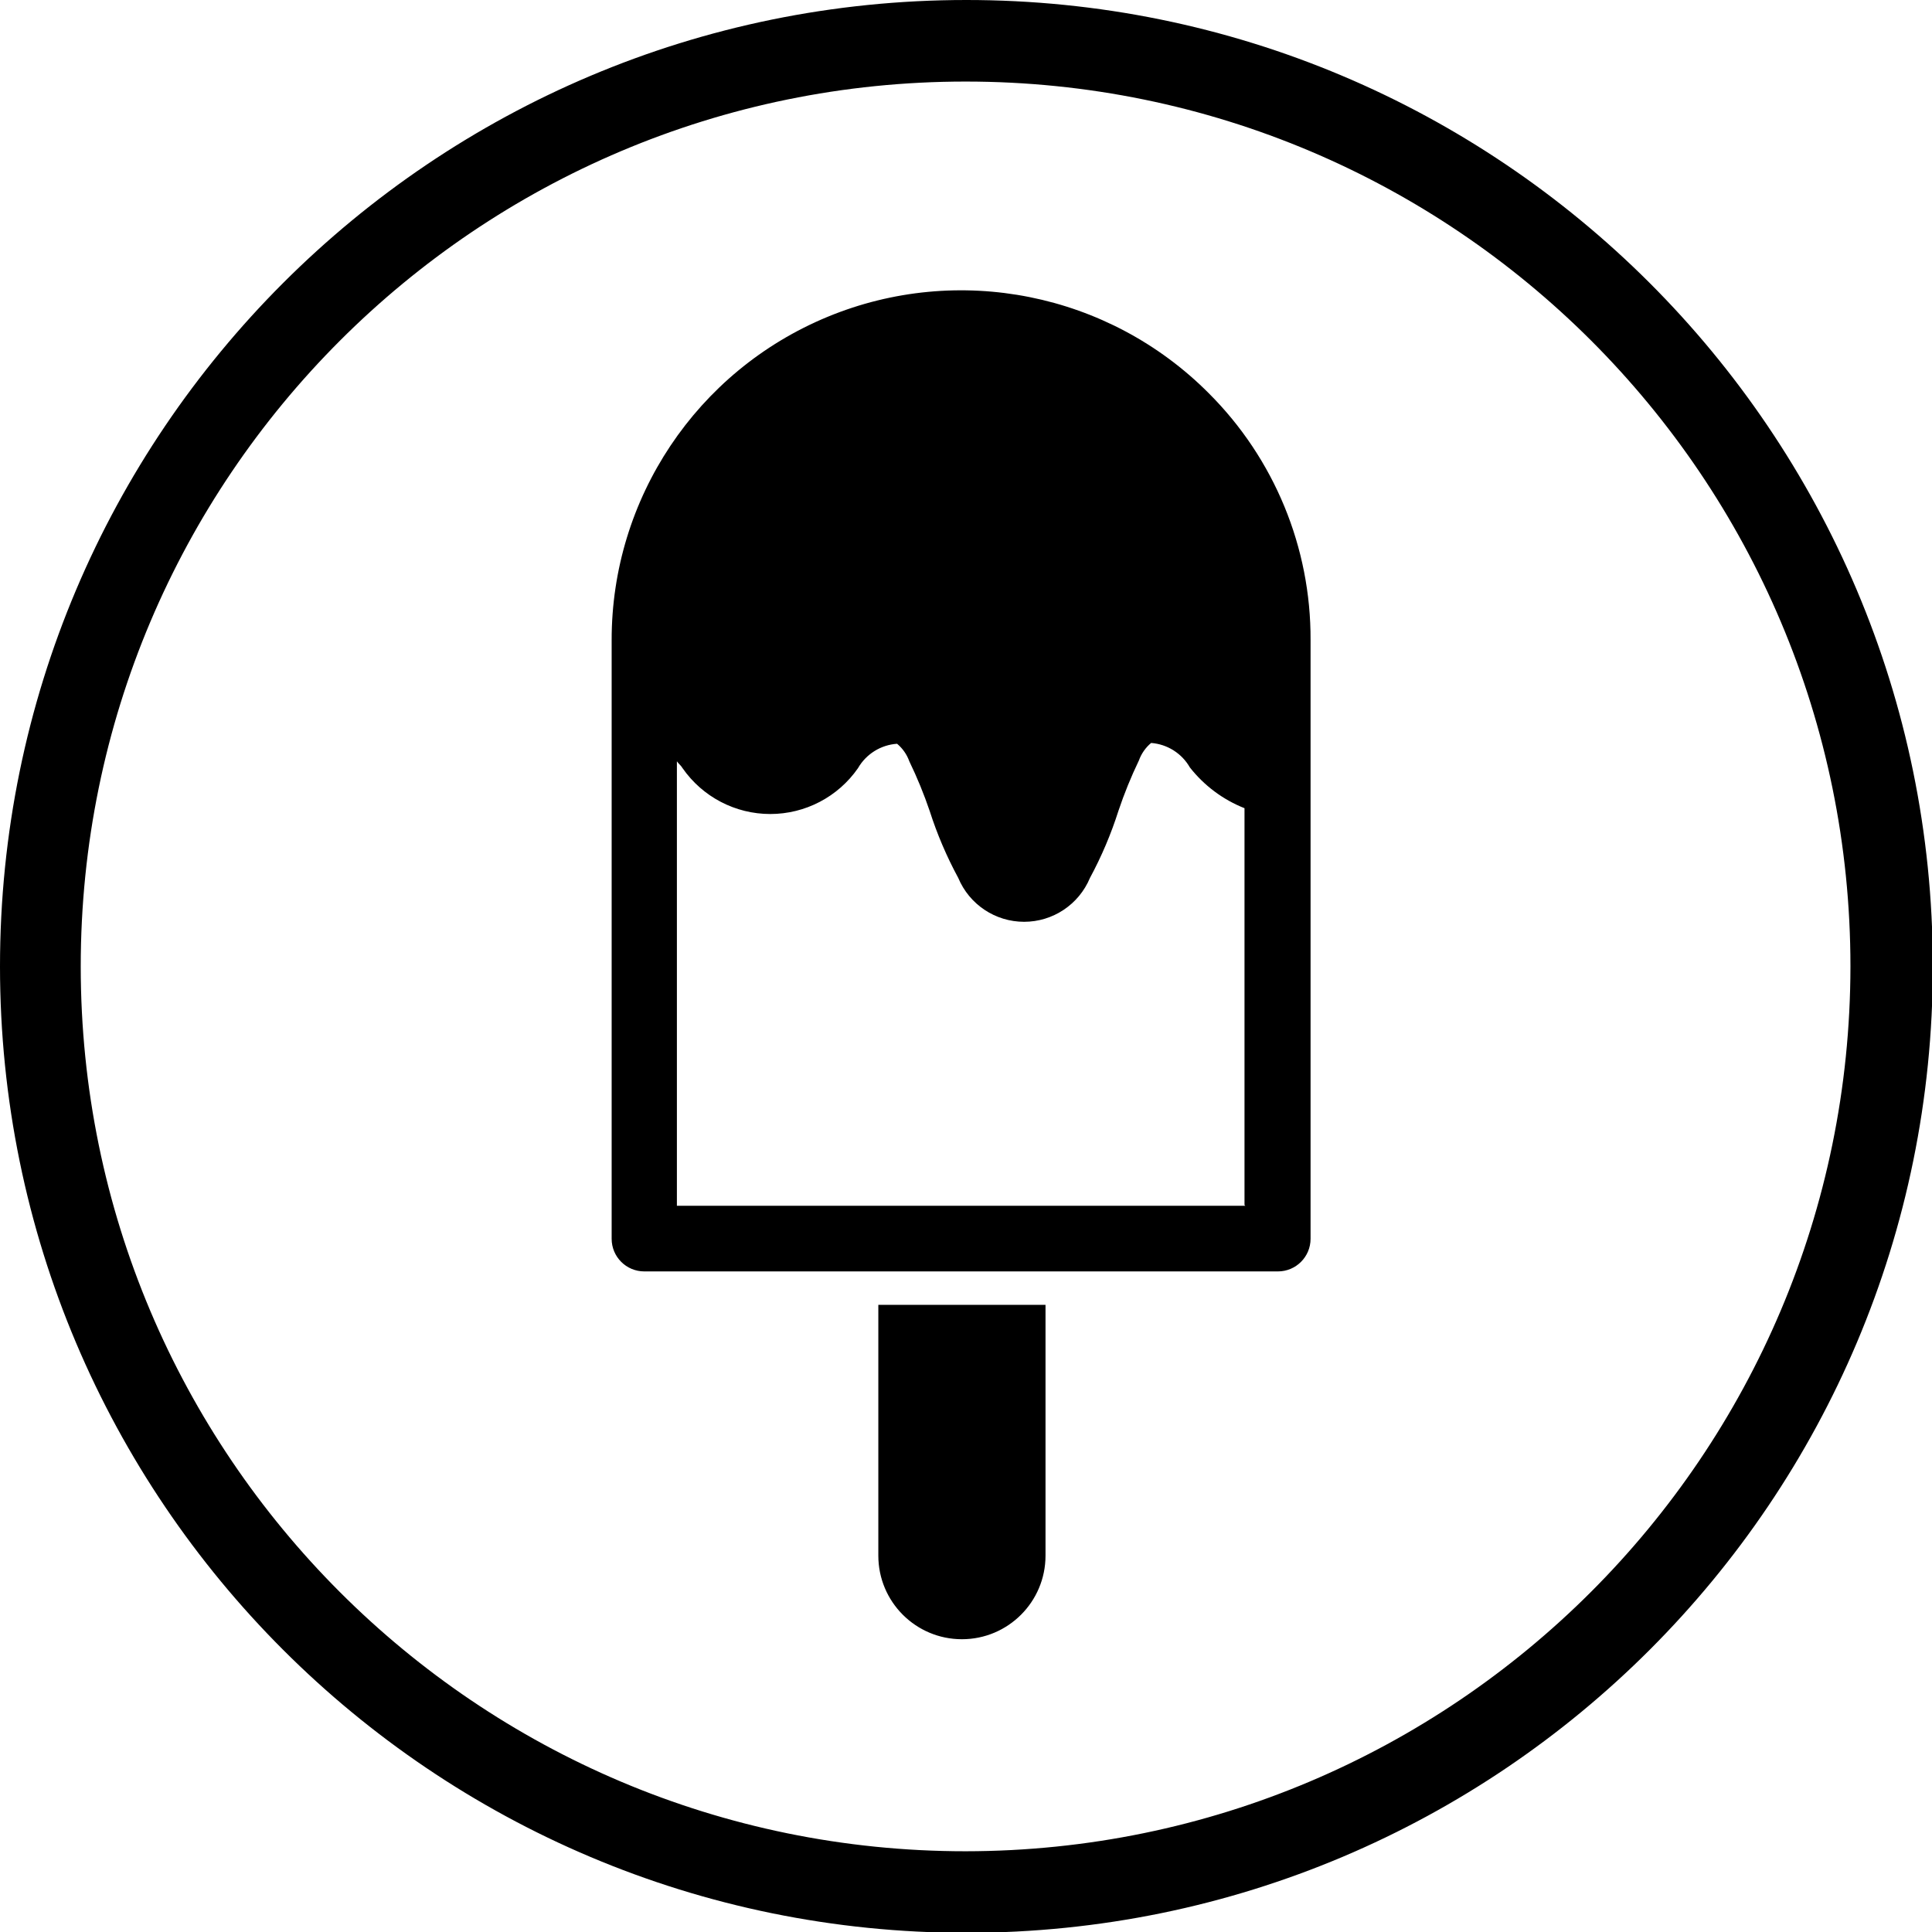
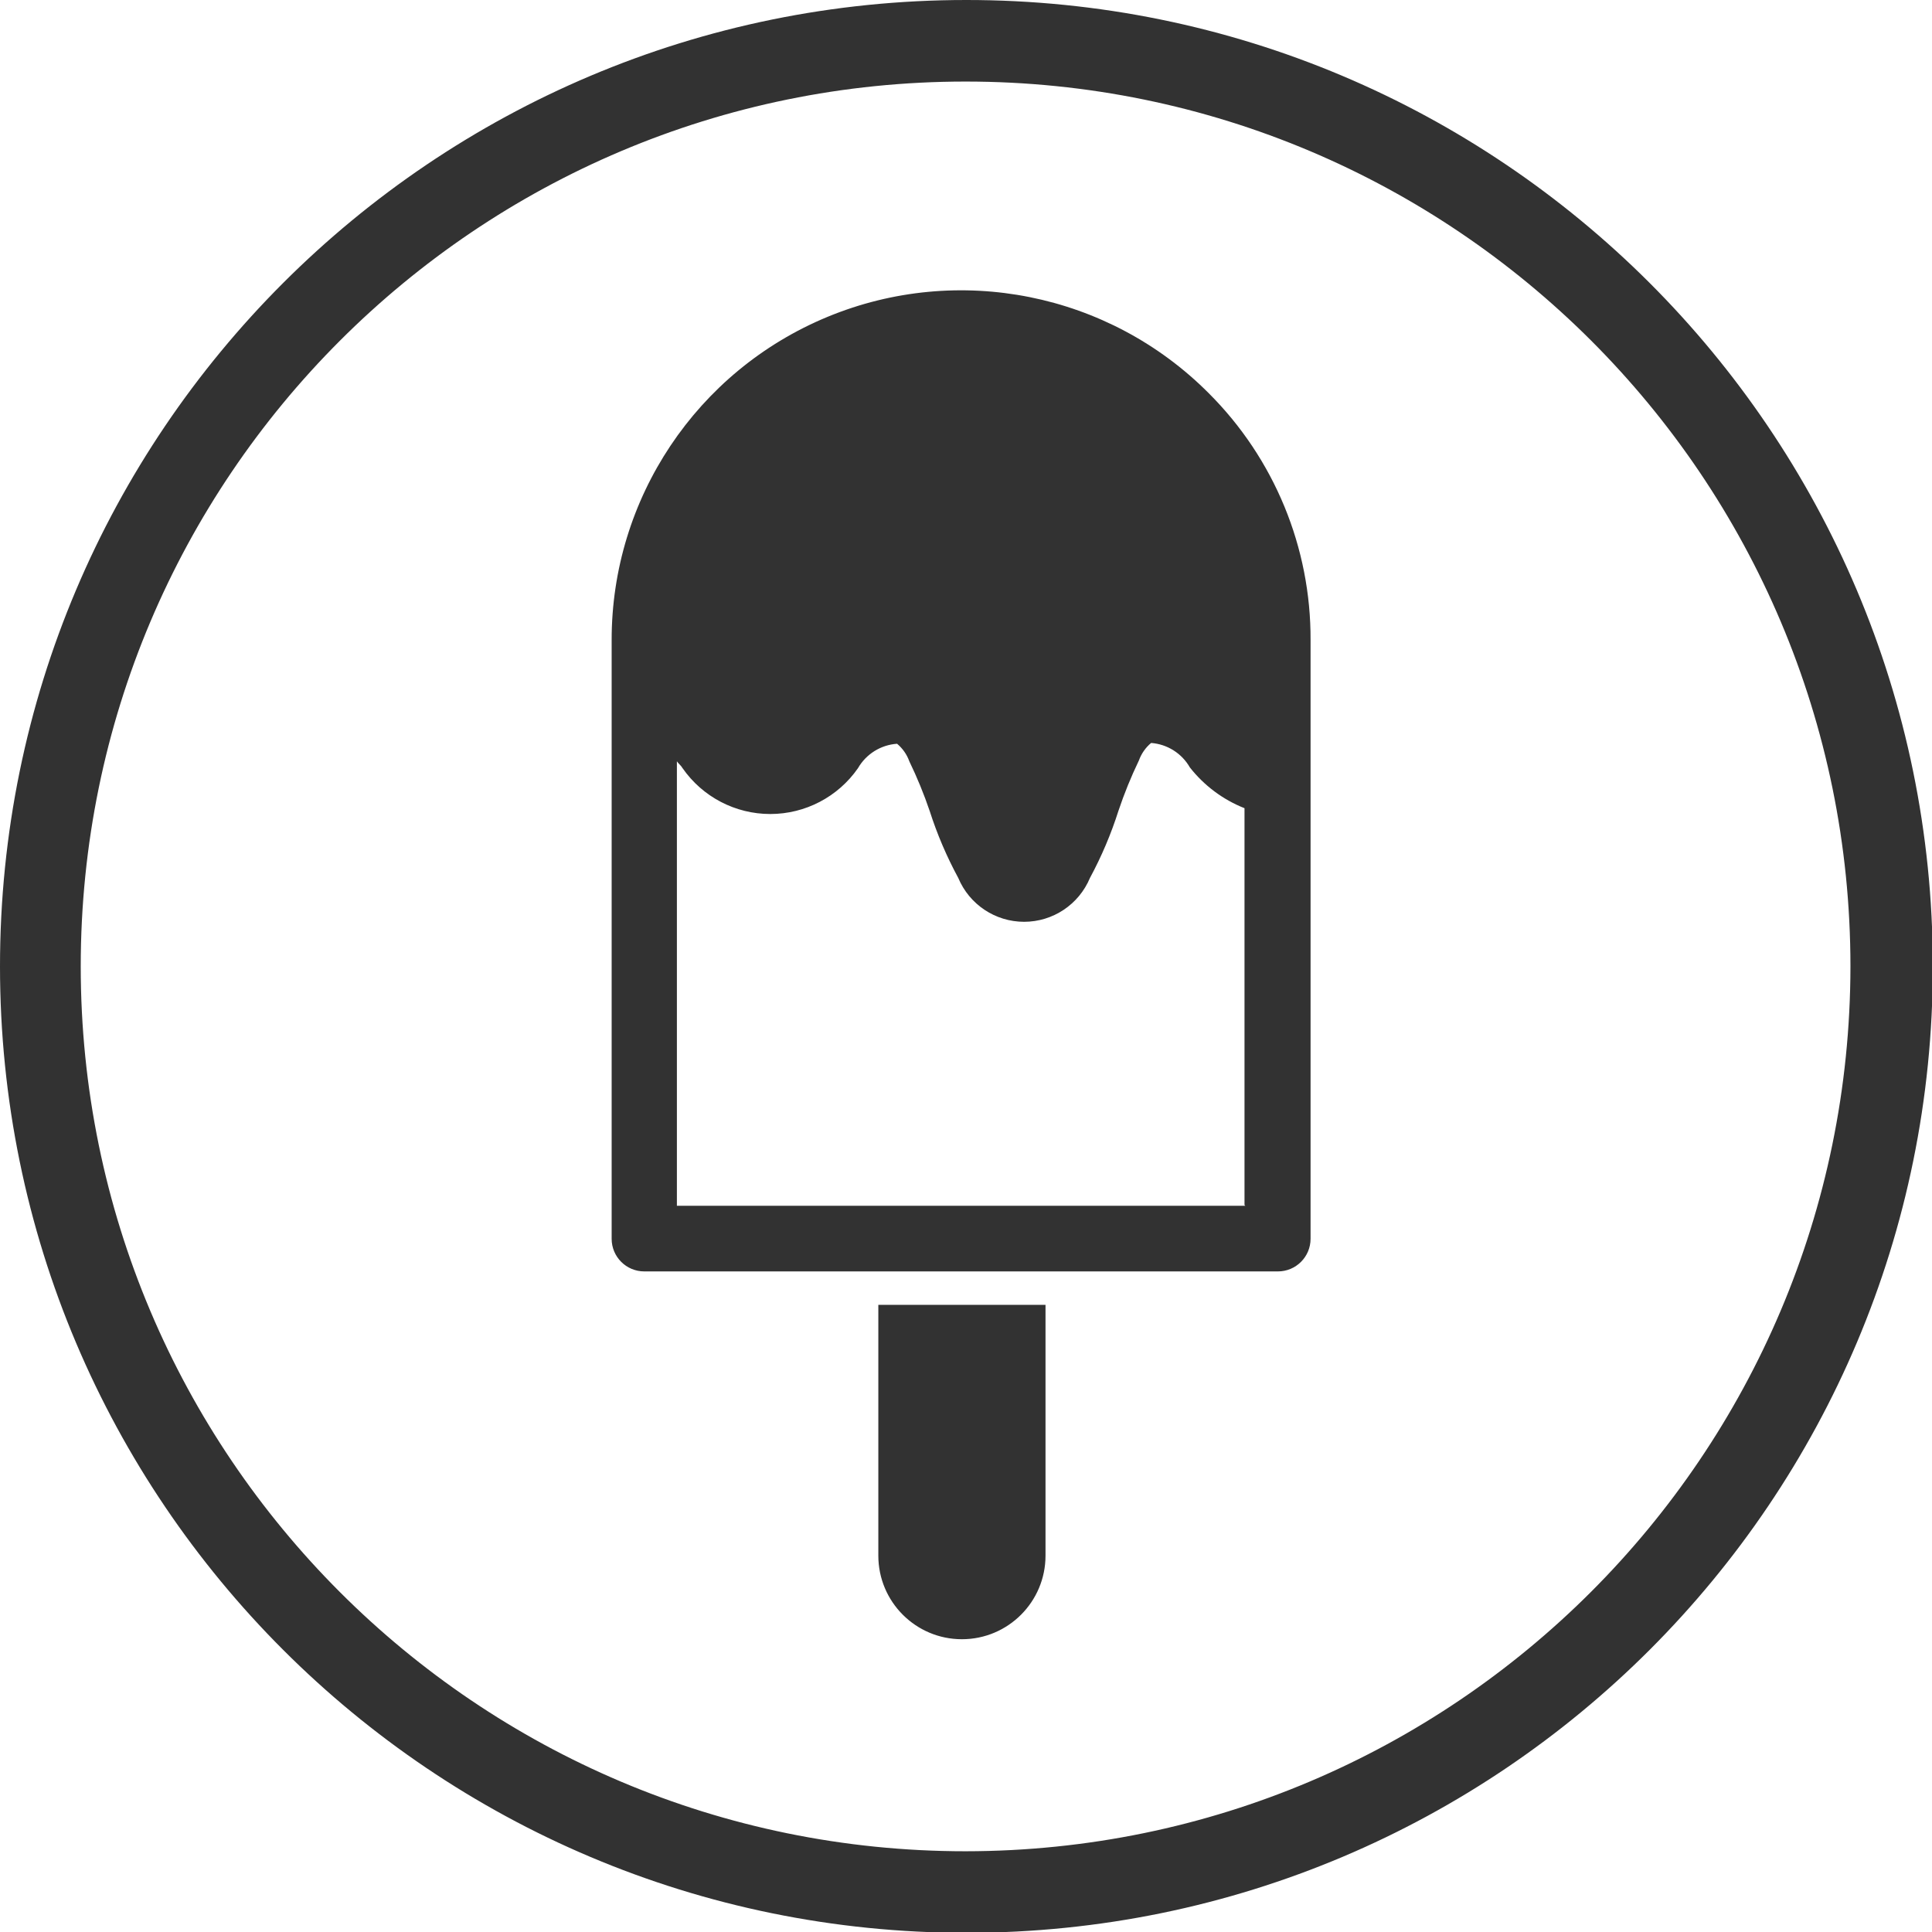
<svg xmlns="http://www.w3.org/2000/svg" viewBox="0 0 47.38 47.38">
-   <path fill-rule="evenodd" d="M29.64 9.64A8.57 8.57 0 0 0 15 15.7v14.68a.8.8 0 0 0 .8.8h15.54a.8.8 0 0 0 .8-.8V15.7a8.5 8.5 0 0 0-2.5-6.06zm.9 19.93H16.6v-10.9c.04.06.1.1.14.17a2.62 2.62 0 0 0 4.3 0 1.2 1.2 0 0 1 .96-.6 1 1 0 0 1 .3.43 10.75 10.75 0 0 1 .5 1.22 9.6 9.6 0 0 0 .7 1.64 1.75 1.75 0 0 0 3.23 0 9.6 9.6 0 0 0 .7-1.65 10.67 10.67 0 0 1 .5-1.23 1 1 0 0 1 .3-.43 1.2 1.2 0 0 1 .95.6 3.2 3.2 0 0 0 1.34 1v9.73zm-9 8.58a2.05 2.05 0 1 0 4.1 0V32h-4.1v6.15zM23.68 0A23.7 23.7 0 1 1 0 23.7 23.7 23.7 0 0 1 23.7 0zm0 45.4a21.7 21.7 0 1 1 21.7-21.7 21.72 21.72 0 0 1-21.7 21.7z" />
+   <path fill="#323232" fill-rule="evenodd" d="M29.64 9.64A8.57 8.57 0 0 0 15 15.7v14.68a.8.8 0 0 0 .8.8h15.54a.8.8 0 0 0 .8-.8V15.7a8.5 8.5 0 0 0-2.5-6.06zm.9 19.93H16.6v-10.9c.04.06.1.1.14.17a2.62 2.62 0 0 0 4.3 0 1.2 1.2 0 0 1 .96-.6 1 1 0 0 1 .3.43 10.75 10.75 0 0 1 .5 1.22 9.6 9.6 0 0 0 .7 1.64 1.75 1.75 0 0 0 3.23 0 9.6 9.6 0 0 0 .7-1.65 10.67 10.67 0 0 1 .5-1.23 1 1 0 0 1 .3-.43 1.2 1.2 0 0 1 .95.6 3.2 3.2 0 0 0 1.34 1v9.73zm-9 8.58a2.05 2.05 0 1 0 4.1 0V32h-4.1v6.15zM23.68 0A23.7 23.7 0 1 1 0 23.7 23.7 23.7 0 0 1 23.7 0zm0 45.4a21.7 21.7 0 1 1 21.7-21.7 21.72 21.72 0 0 1-21.7 21.7z" />
</svg>
